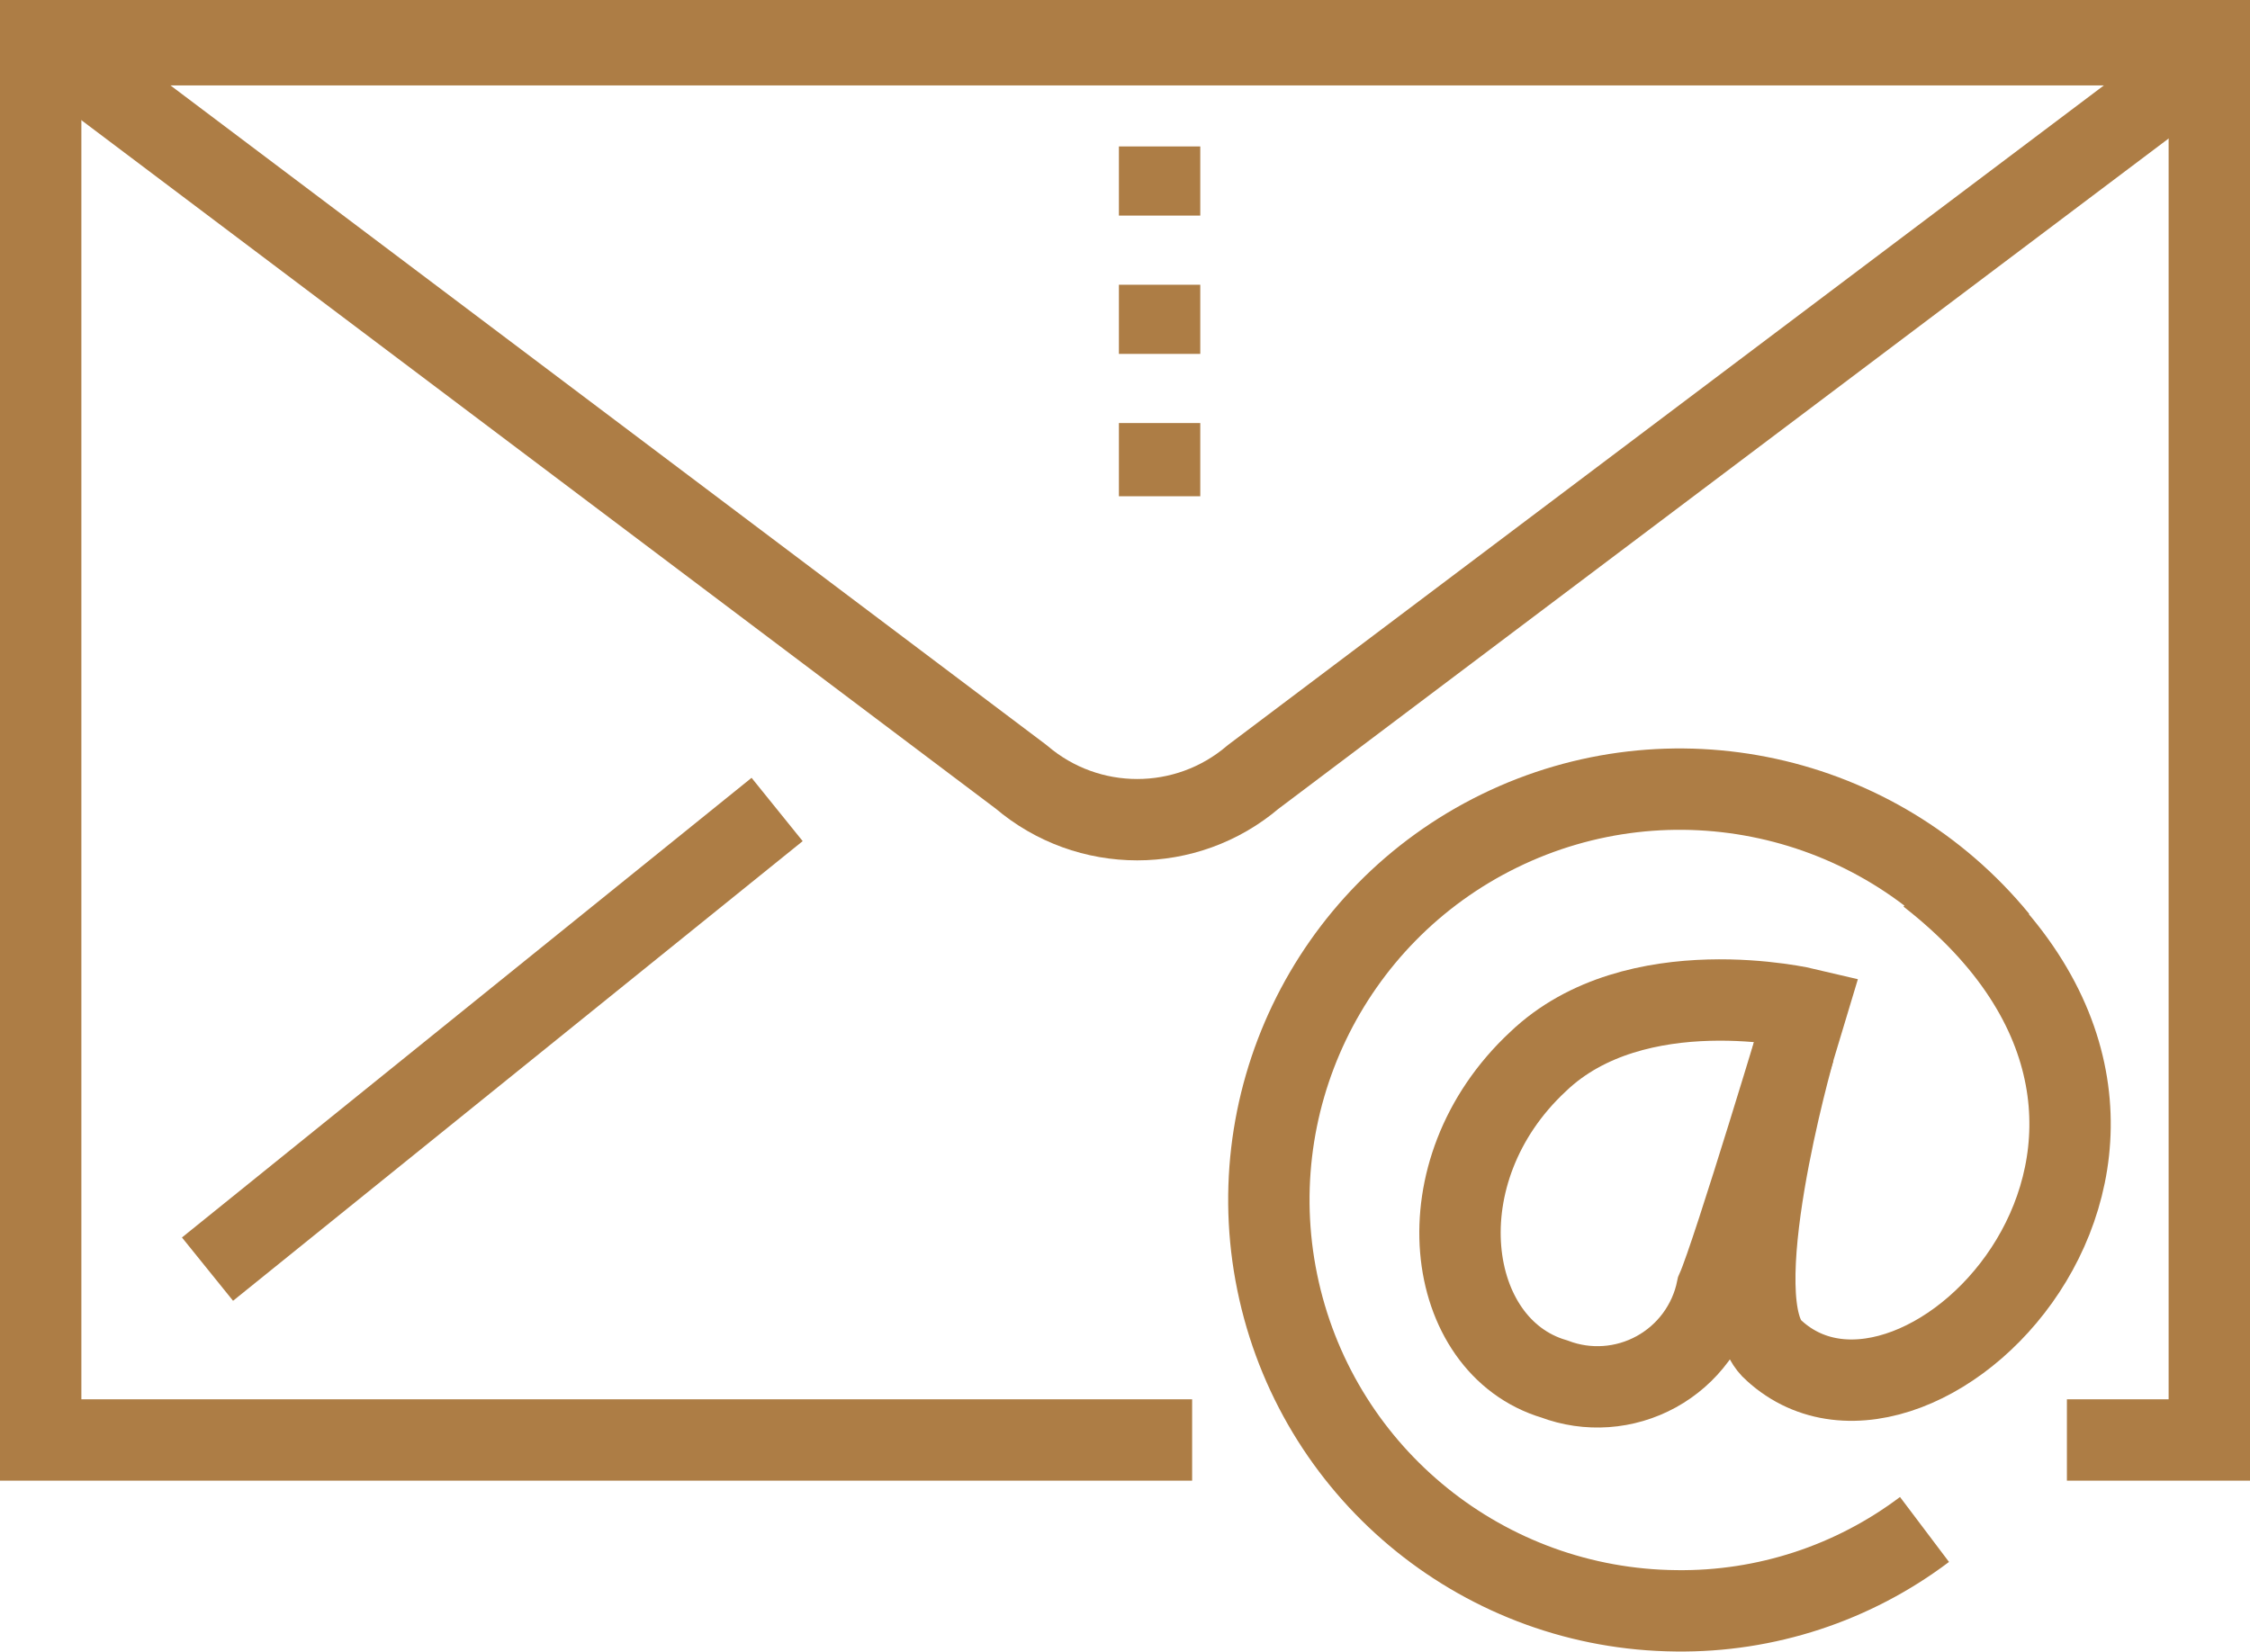
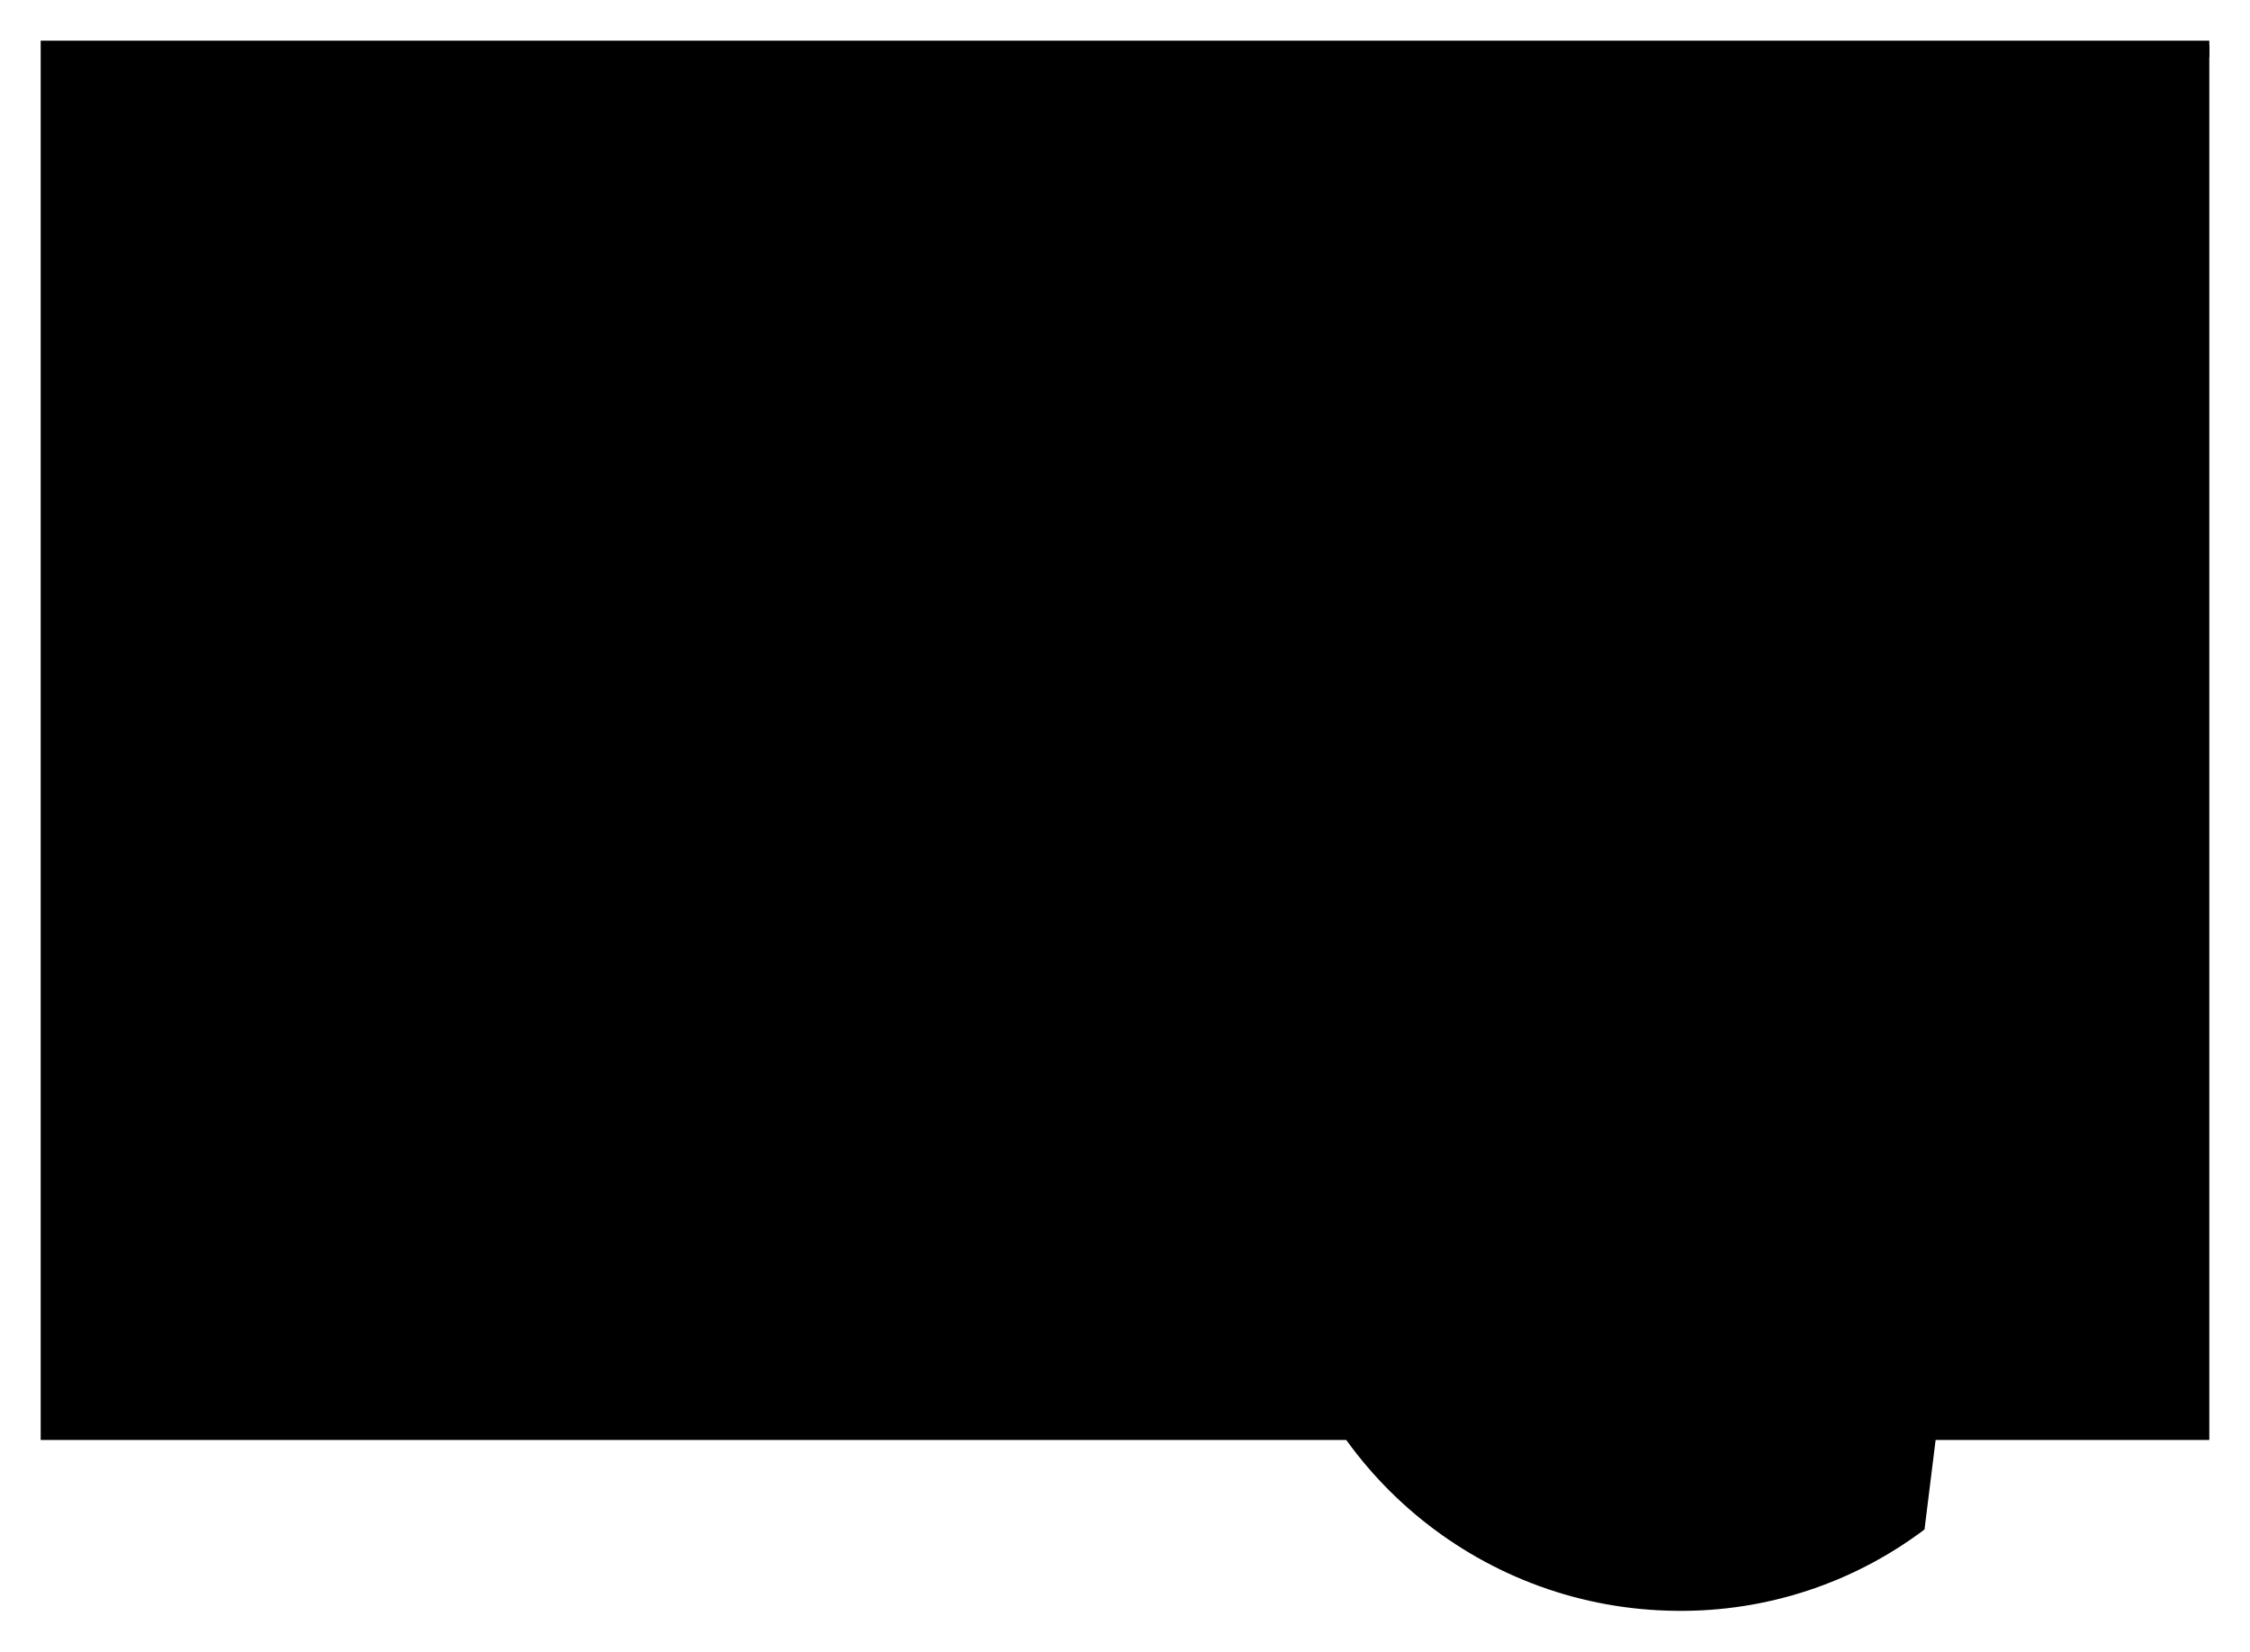
<svg xmlns="http://www.w3.org/2000/svg" id="email" data-name="Layer 1" viewBox="0 0 55.3 40.6">
  <defs>
-     <style>.email-cls-1,.email-cls-2{fill:none;stroke:#ad7d45;stroke-width:2px;}.email-cls-2{stroke-linejoin:bevel;}</style>
+     <style />
  </defs>
  <path class="email-cls-1" d="M47.3,37.6a9.92,9.92,0,0,1-6.1,2,10.1,10.1,0,1,1,7.9-16.5" />
  <path class="email-cls-1" d="M44.4,24.8s-4.2-1-6.6,1.3c-2.9,2.7-2.3,7,.4,7.8a3,3,0,0,0,4-2.2C42.6,30.8,44.4,24.8,44.4,24.8Z" />
  <path class="email-cls-1" d="M44.1,25.8s-1.8,6.3-.5,7.4c3.6,3.3,12-5.3,3.8-11.7" />
  <polyline class="email-cls-1" points="29.3 35.4 1 35.4 1 1 54.3 1 54.3 35.4 50.8 35.4" />
  <path class="email-cls-2" d="M25.1,19.1a4.39,4.39,0,0,0,5.7,0L54.3,1.4V1.1H1.2Z" />
  <line class="email-cls-2" x1="19.1" y1="19.9" x2="5.1" y2="31.2" />
  <line class="email-cls-1" x1="28.5" y1="3.6" x2="28.5" y2="5.3" />
  <line class="email-cls-1" x1="28.5" y1="7" x2="28.5" y2="8.7" />
  <line class="email-cls-1" x1="28.5" y1="10.4" x2="28.5" y2="12.2" />
</svg>
